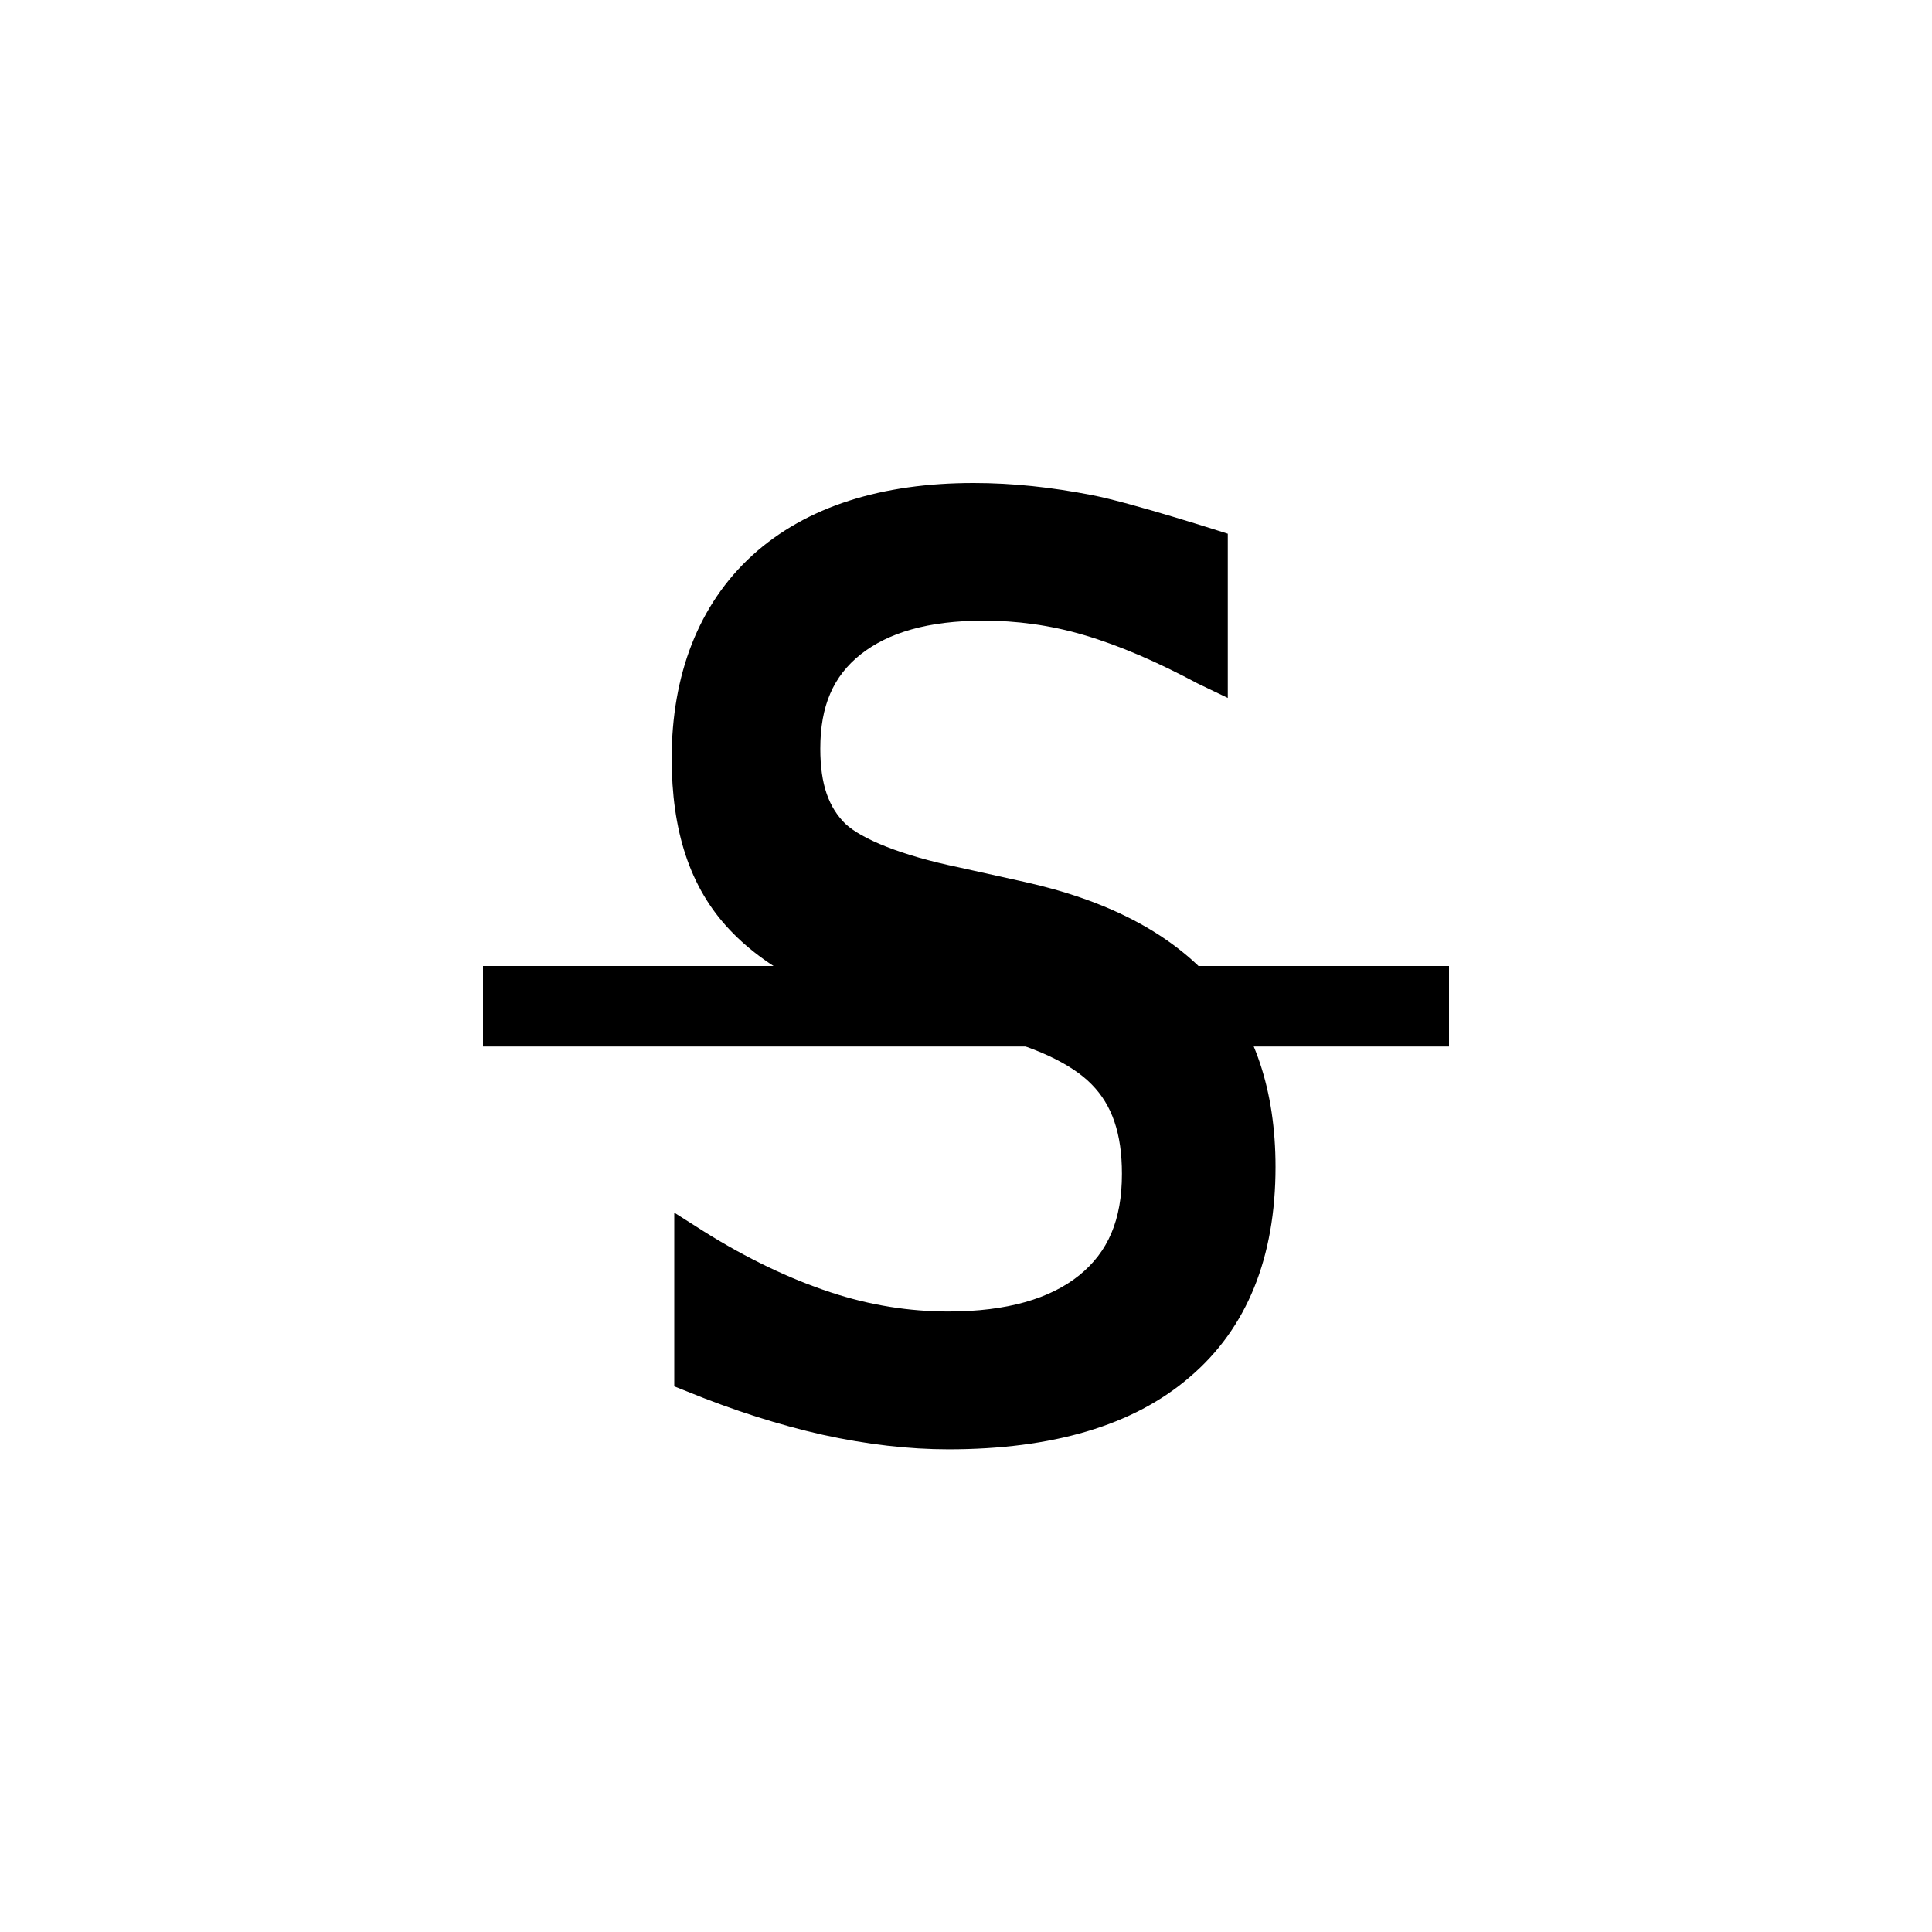
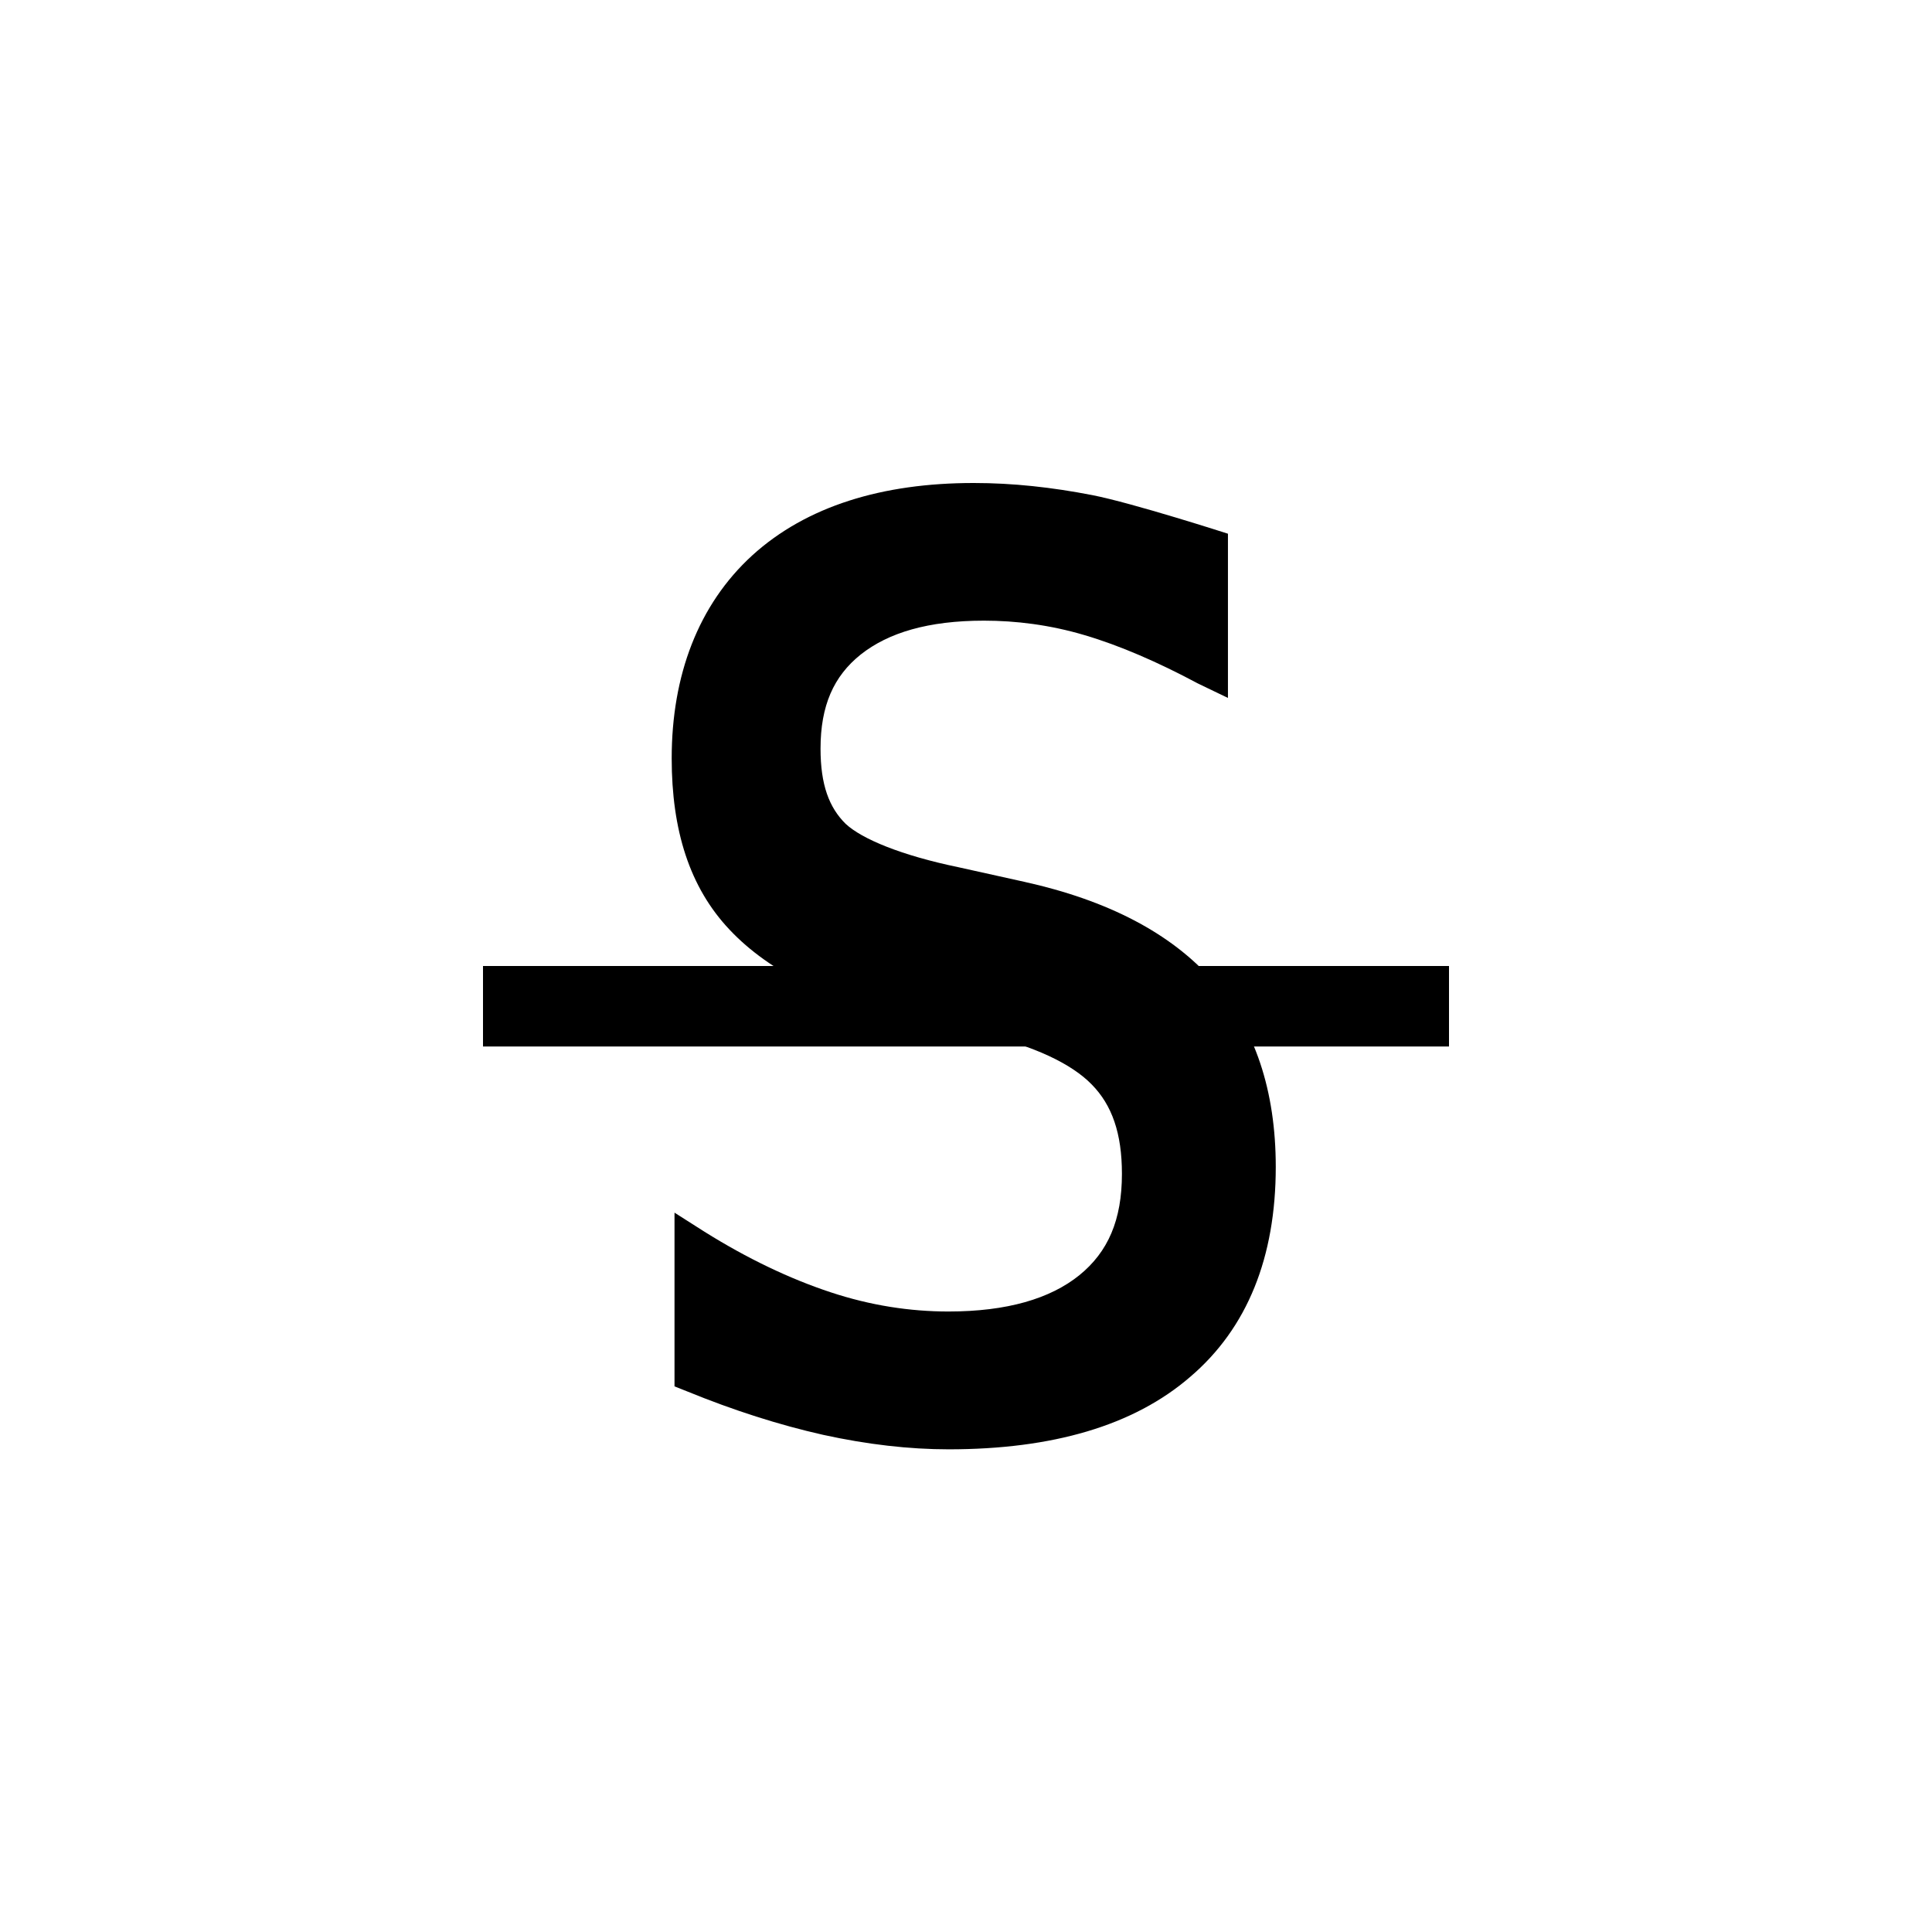
<svg xmlns="http://www.w3.org/2000/svg" width="24" height="24" viewBox="0 0 24 24">
  <g id="strikethrough-s">
    <path id="strikethrough" d="M6 12h12v1H6v-1z" />
-     <path id="s" d="M12.094 6c-1.133 0-2.076.287-2.75.9-.67.613-1 1.49-1 2.52 0 .89.22 1.602.72 2.13.497.528 1.278.91 2.31 1.14l.813.182v-.03c.656.147 1.128.375 1.375.63.252.256.375.607.375 1.11 0 .573-.172.97-.53 1.26-.36.29-.895.45-1.626.45-.476 0-.968-.074-1.468-.24-.502-.166-1.03-.417-1.562-.75l-.375-.238v2.158l.156.062c.58.237 1.144.417 1.69.54.548.12 1.07.18 1.56.18 1.287 0 2.298-.293 3-.9.71-.605 1.063-1.486 1.063-2.608 0-.943-.256-1.726-.78-2.312-.522-.592-1.306-1-2.345-1.23l-.812-.18c-.716-.148-1.204-.352-1.406-.54-.205-.202-.312-.484-.312-.934 0-.533.162-.9.5-1.17.342-.27.836-.42 1.53-.42.396 0 .82.052 1.25.18.434.128.91.334 1.407.6l.375.18V6.63s-1.188-.383-1.688-.48c-.5-.097-.984-.15-1.468-.15z" />
+     <path id="s" d="M12.094 6c-1.133 0-2.076.287-2.75.9-.67.613-1 1.49-1 2.52 0 .89.22 1.602.72 2.13.497.528 1.278.91 2.31 1.14l.813.182v-.03c.656.147 1.128.375 1.375.63.252.256.375.607.375 1.11 0 .573-.172.97-.53 1.26-.36.29-.895.45-1.626.45-.474 0-.966-.074-1.466-.24-.502-.166-1.03-.417-1.562-.75l-.374-.238v2.158l.156.062c.58.237 1.144.417 1.69.54.548.12 1.07.18 1.56.18 1.287 0 2.298-.293 3-.9.71-.605 1.063-1.486 1.063-2.608 0-.943-.256-1.726-.78-2.312-.522-.592-1.306-1-2.345-1.23l-.812-.18c-.716-.148-1.204-.352-1.406-.54-.205-.202-.312-.484-.312-.934 0-.533.162-.9.5-1.17.342-.27.836-.42 1.53-.42.396 0 .82.052 1.25.18.434.128.91.334 1.407.6l.374.18V6.63s-1.188-.383-1.688-.48c-.5-.097-.984-.15-1.468-.15z" />
  </g>
</svg>
